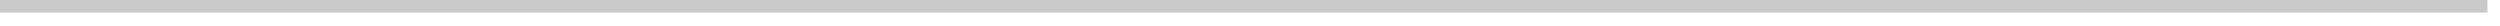
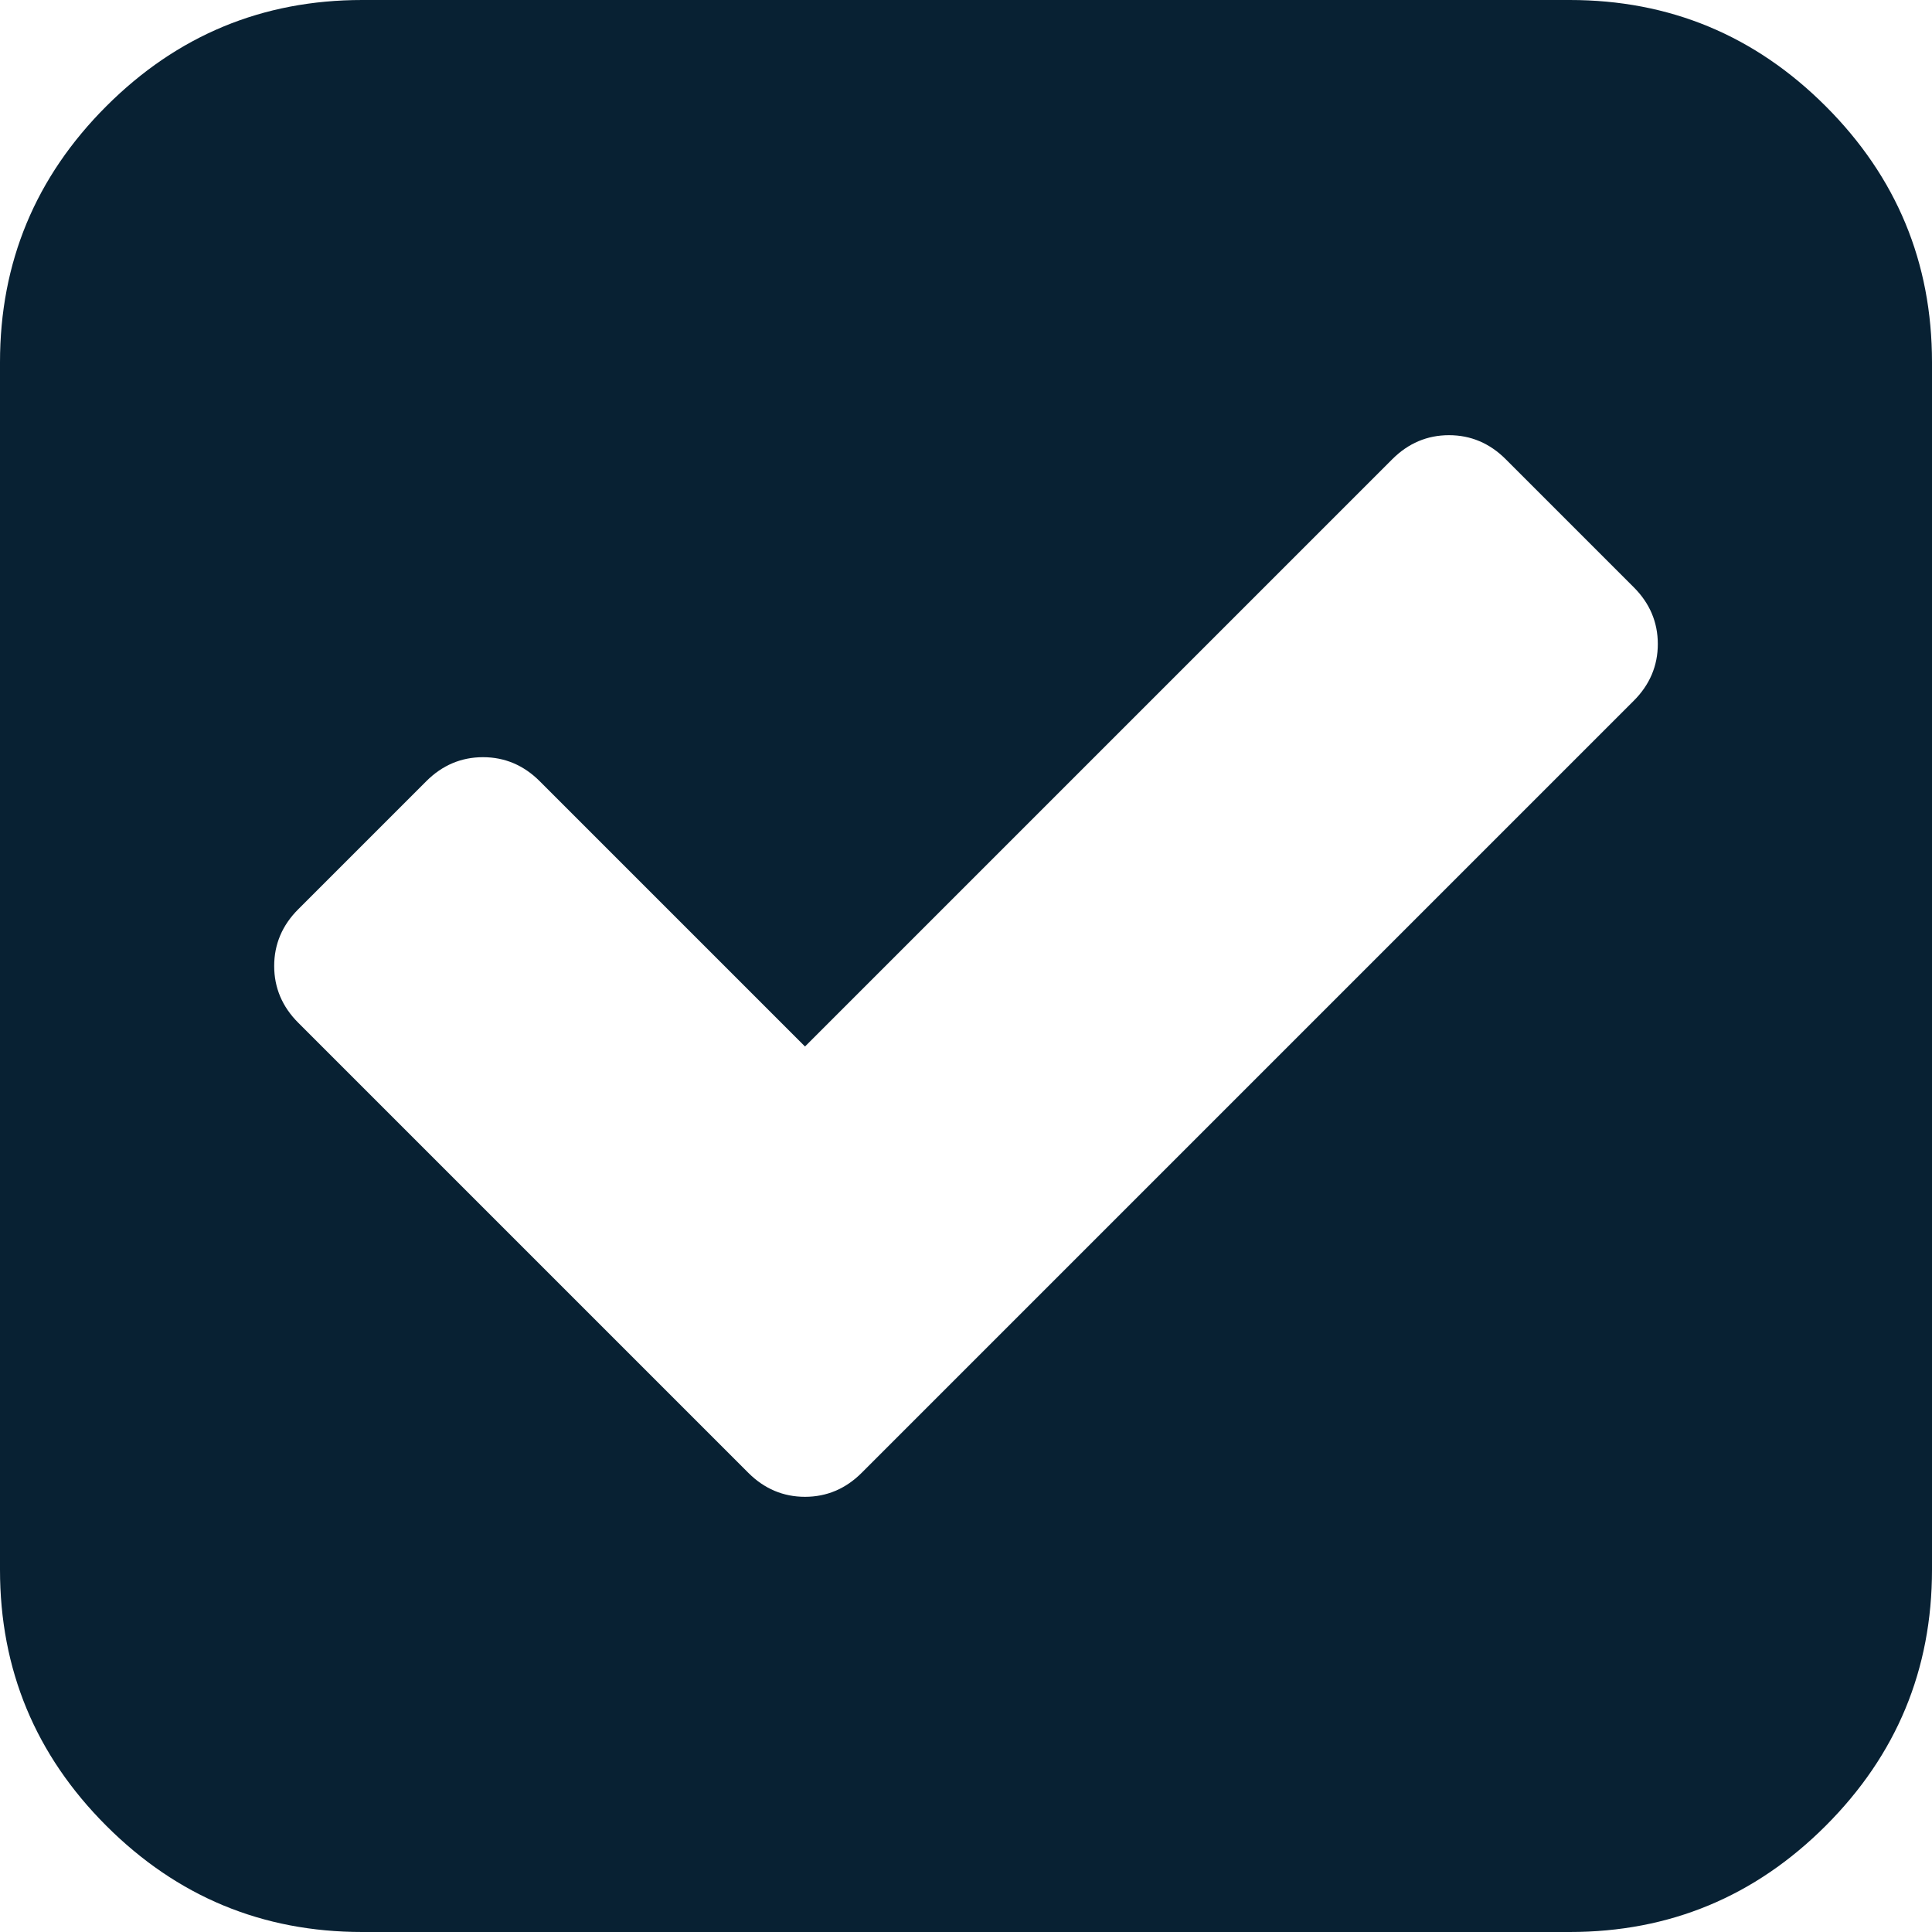
- <svg xmlns="http://www.w3.org/2000/svg" version="1.1" width="199px" height="2px">
-   <g transform="matrix(1 0 0 1 -1167 -1352 )">
-     <path d="M 1167 1352.5  L 1365 1352.5  " stroke-width="1" stroke="#c9c9c9" fill="none" />
+ <svg xmlns="http://www.w3.org/2000/svg" version="1.1" width="12px" height="12px">
+   <g transform="matrix(1 0 0 1 -1179 -247 )">
+     <path d="M 5 9.297  C 5.135 9.297  5.253 9.247  5.352 9.148  L 10.148 4.352  C 10.247 4.253  10.297 4.135  10.297 4  C 10.297 3.865  10.247 3.747  10.148 3.648  L 9.352 2.852  C 9.253 2.753  9.135 2.703  9 2.703  C 8.865 2.703  8.747 2.753  8.648 2.852  L 5 6.5  L 3.352 4.852  C 3.253 4.753  3.135 4.703  3 4.703  C 2.865 4.703  2.747 4.753  2.648 4.852  L 1.852 5.648  C 1.753 5.747  1.703 5.865  1.703 6  C 1.703 6.135  1.753 6.253  1.852 6.352  L 4.648 9.148  C 4.747 9.247  4.865 9.297  5 9.297  Z M 11.34 0.66  C 11.78 1.1  12 1.63  12 2.25  L 12 9.75  C 12 10.37  11.78 10.9  11.34 11.34  C 10.9 11.78  10.37 12  9.75 12  L 2.25 12  C 1.63 12  1.1 11.78  0.66 11.34  C 0.22 10.9  0 10.37  0 9.75  L 0 2.25  C 0 1.63  0.22 1.1  0.66 0.66  C 1.1 0.22  1.63 0  2.25 0  L 9.75 0  C 10.37 0  10.9 0.22  11.34 0.66  Z " fill-rule="nonzero" fill="#082133" stroke="none" transform="matrix(1 0 0 1 1179 247 )" />
  </g>
</svg>
